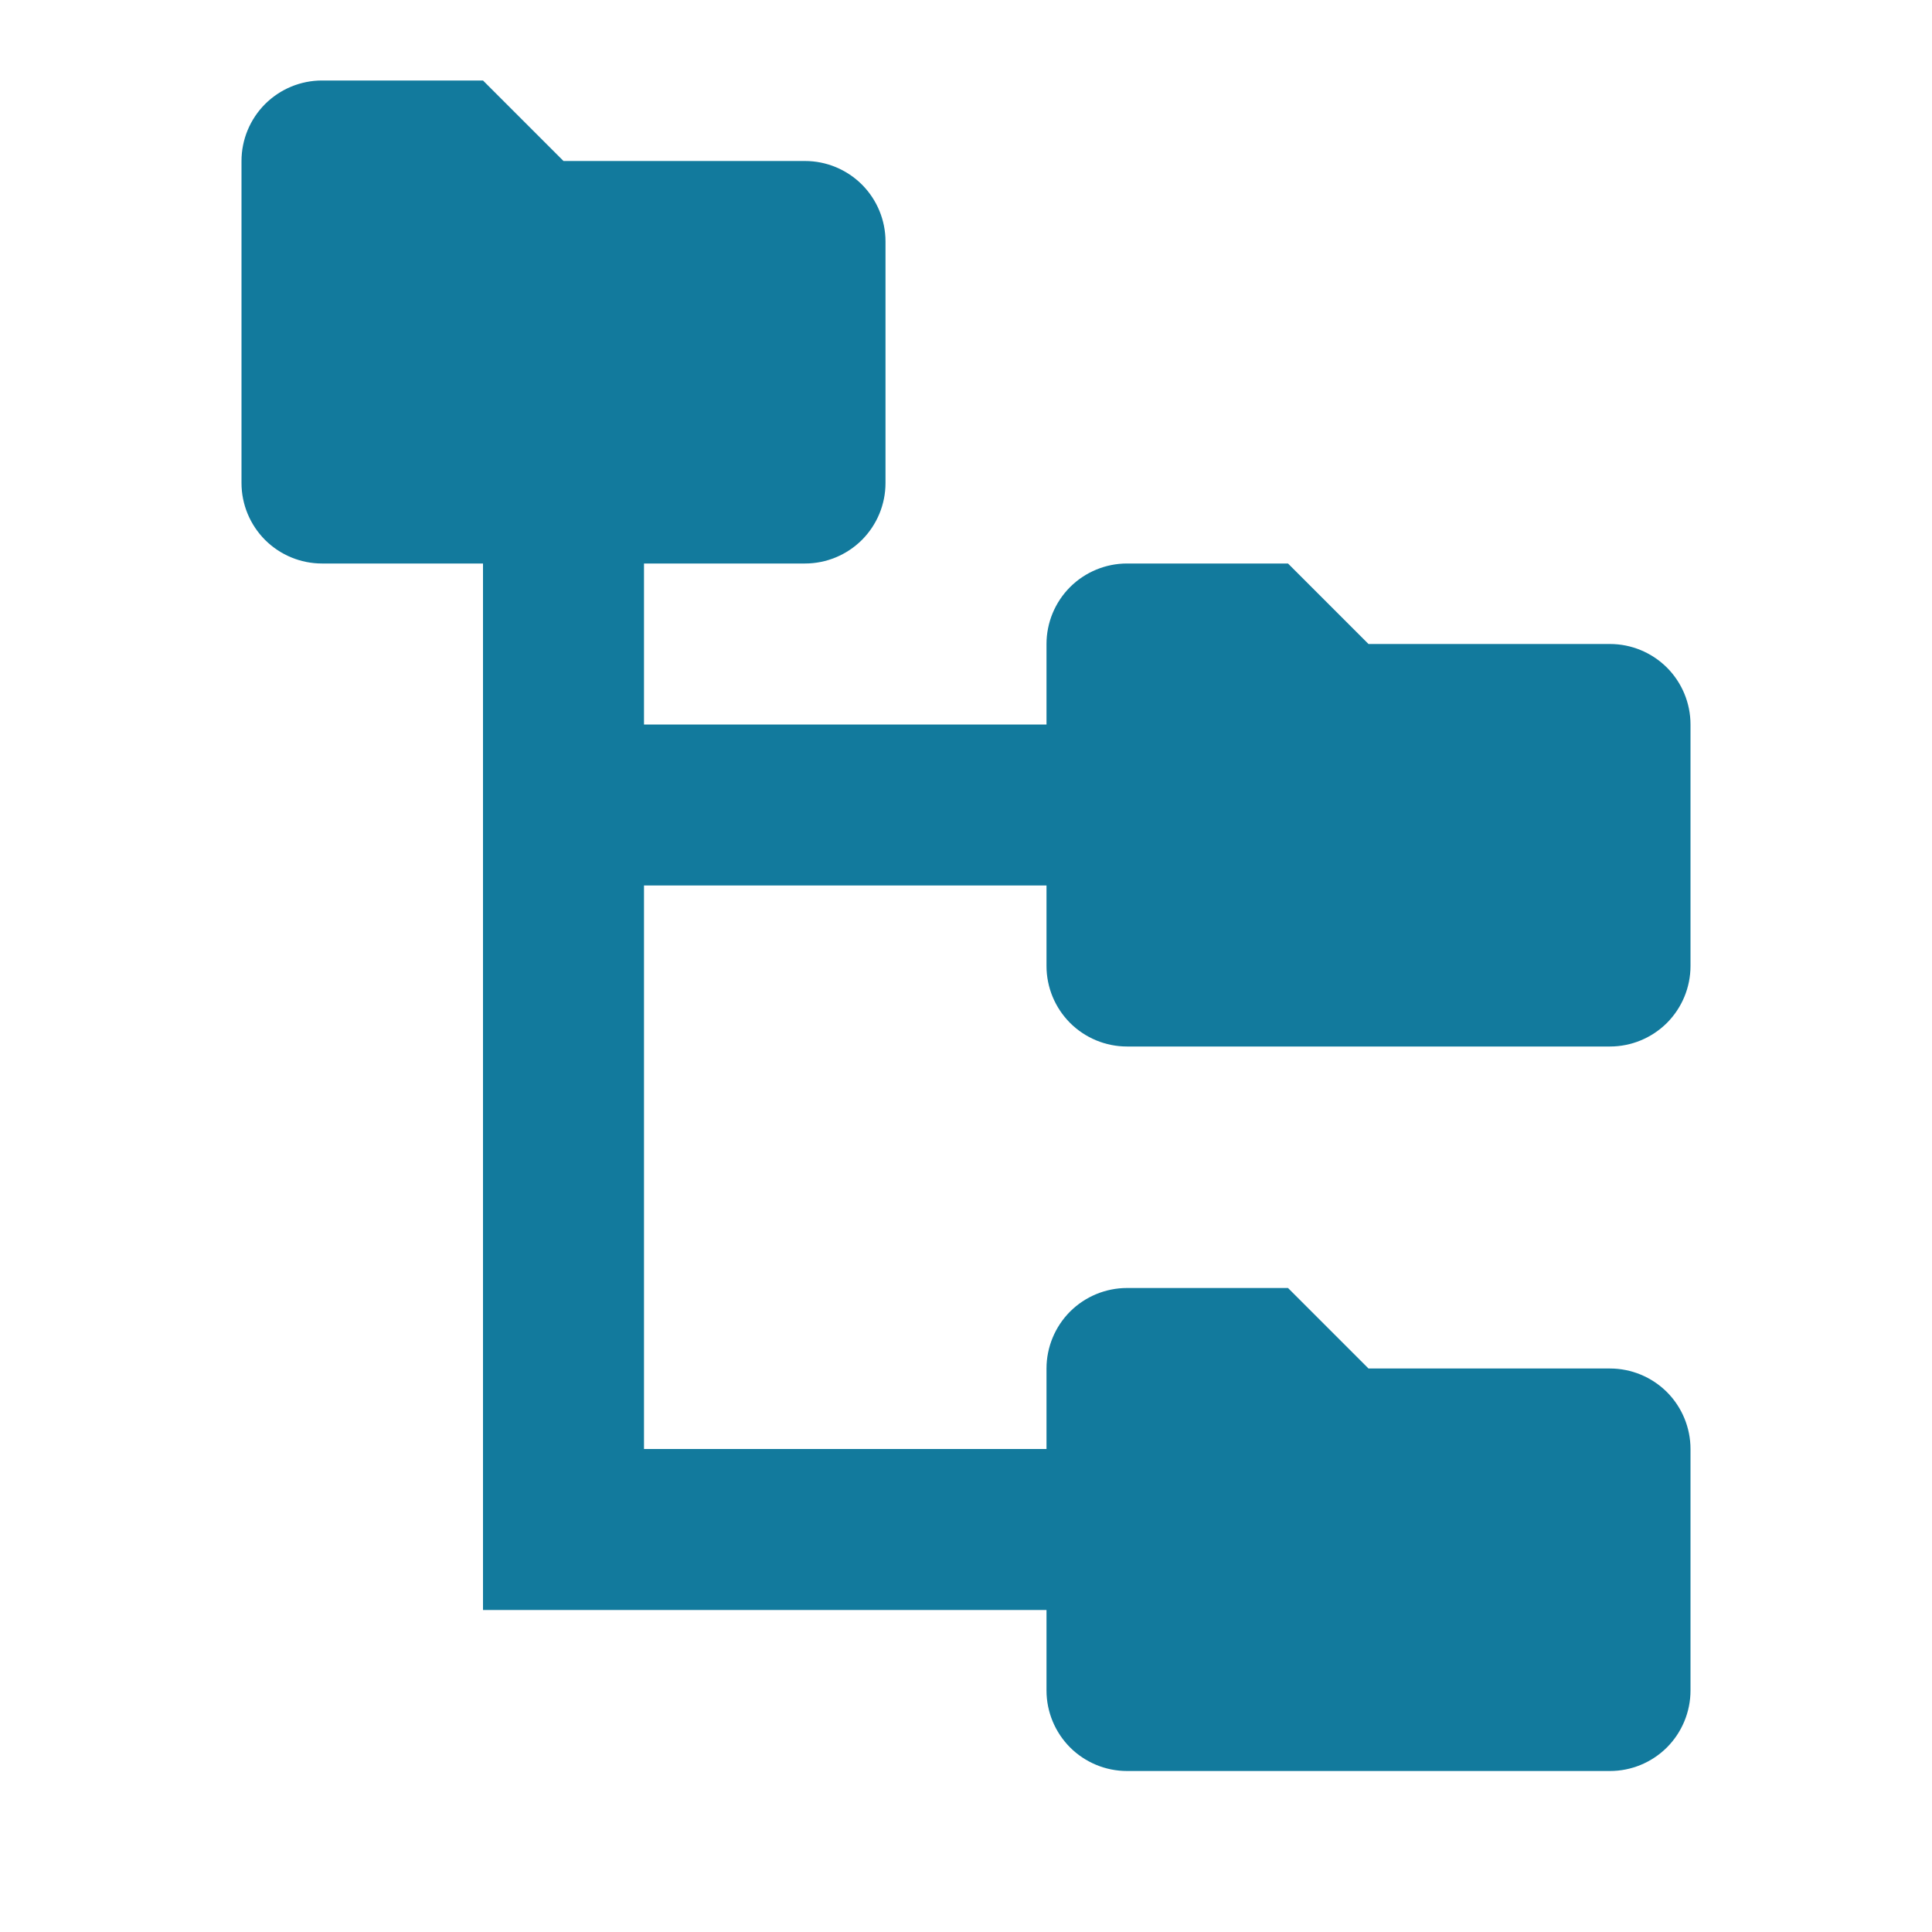
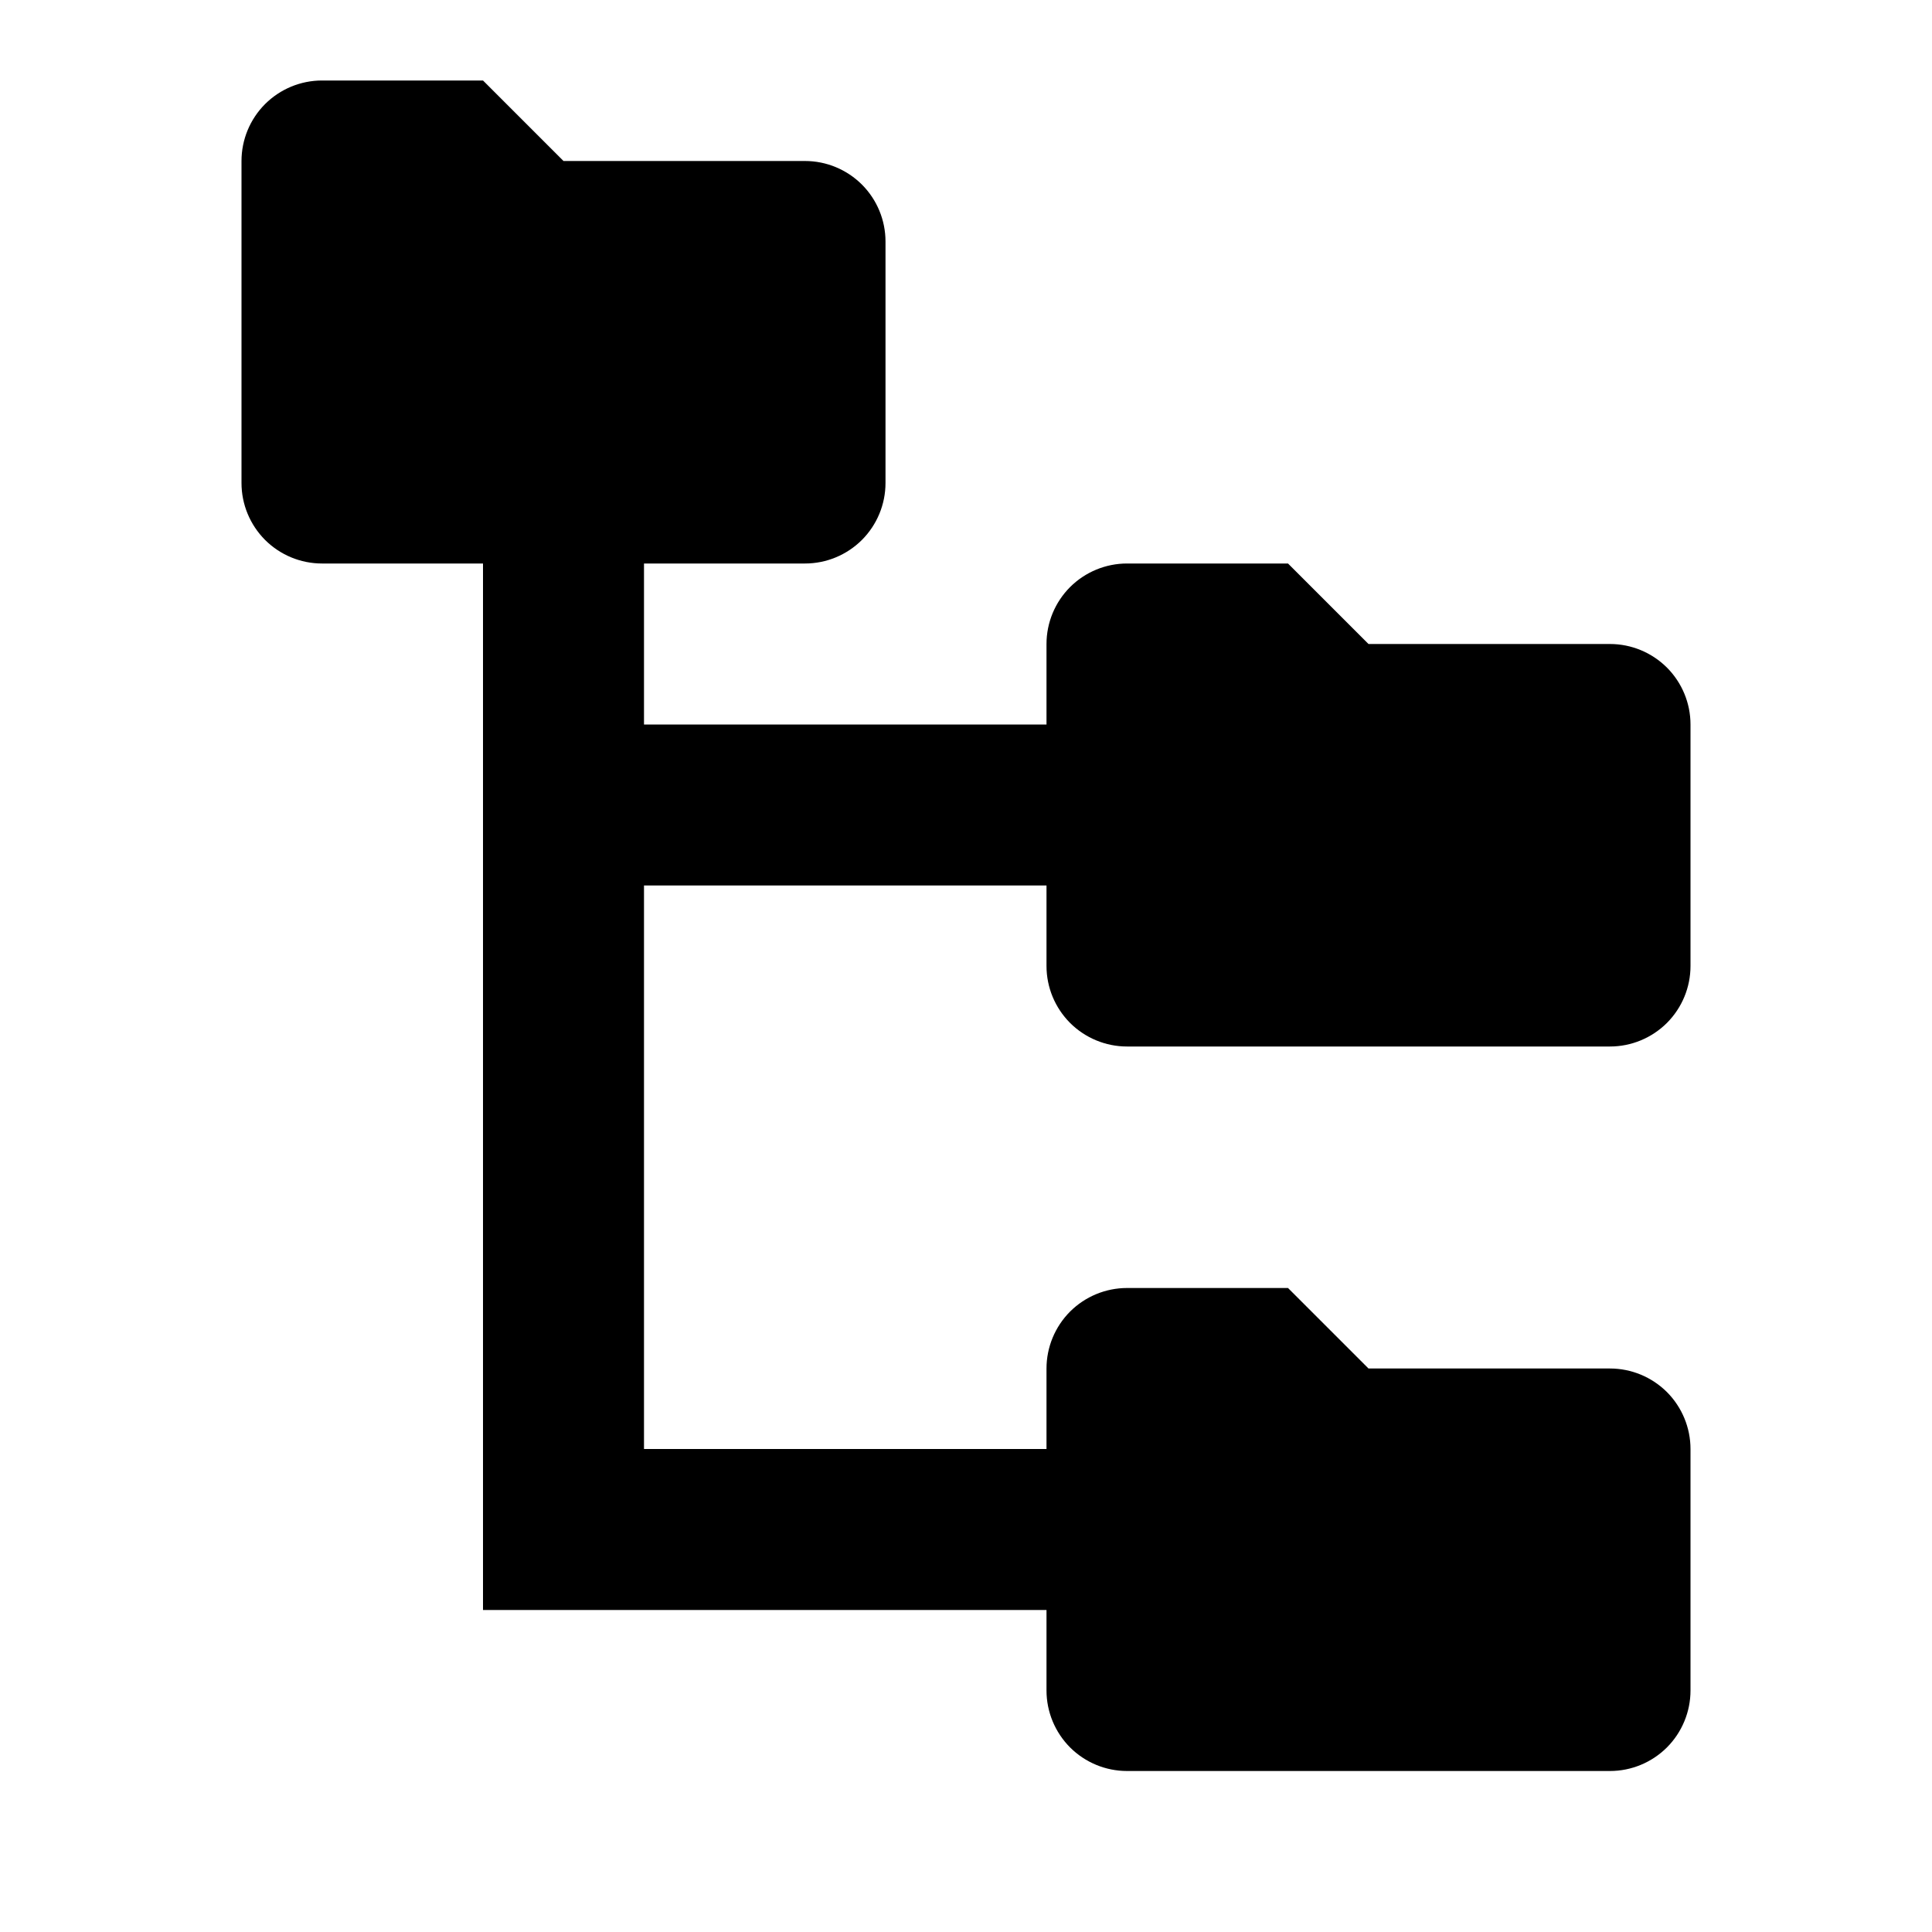
<svg xmlns="http://www.w3.org/2000/svg" width="30" height="30" viewBox="0 0 30 30" fill="none">
-   <path d="M17.5 16.25H25C25.331 16.25 25.649 16.118 25.884 15.884C26.118 15.649 26.25 15.332 26.25 15V11.25C26.25 10.918 26.118 10.601 25.884 10.366C25.649 10.132 25.331 10 25 10H21.25L20 8.75H17.5C17.169 8.75 16.851 8.882 16.616 9.116C16.382 9.351 16.25 9.668 16.25 10V11.25H10V8.75H12.5C12.832 8.75 13.149 8.618 13.384 8.384C13.618 8.149 13.75 7.832 13.75 7.5V3.75C13.75 3.418 13.618 3.101 13.384 2.866C13.149 2.632 12.832 2.5 12.5 2.5H8.75L7.5 1.25H5C4.668 1.25 4.351 1.382 4.116 1.616C3.882 1.851 3.75 2.168 3.75 2.5V7.5C3.75 7.832 3.882 8.149 4.116 8.384C4.351 8.618 4.668 8.75 5 8.75H7.5V25H16.25V26.25C16.25 26.581 16.382 26.899 16.616 27.134C16.851 27.368 17.169 27.5 17.5 27.5H25C25.331 27.5 25.649 27.368 25.884 27.134C26.118 26.899 26.25 26.581 26.25 26.25V22.5C26.25 22.169 26.118 21.851 25.884 21.616C25.649 21.382 25.331 21.25 25 21.25H21.25L20 20H17.5C17.169 20 16.851 20.132 16.616 20.366C16.382 20.601 16.25 20.919 16.25 21.25V22.5H10V13.75H16.25V15C16.25 15.332 16.382 15.649 16.616 15.884C16.851 16.118 17.169 16.25 17.5 16.25Z" fill="#127A9D" />
+   <path d="M17.5 16.25H25C25.331 16.25 25.649 16.118 25.884 15.884C26.118 15.649 26.25 15.332 26.25 15V11.25C26.25 10.918 26.118 10.601 25.884 10.366C25.649 10.132 25.331 10 25 10H21.25L20 8.75H17.5C17.169 8.75 16.851 8.882 16.616 9.116C16.382 9.351 16.25 9.668 16.25 10V11.25H10V8.75H12.5C12.832 8.75 13.149 8.618 13.384 8.384C13.618 8.149 13.75 7.832 13.75 7.5V3.75C13.75 3.418 13.618 3.101 13.384 2.866C13.149 2.632 12.832 2.5 12.5 2.5H8.75L7.5 1.25H5C4.668 1.25 4.351 1.382 4.116 1.616C3.882 1.851 3.75 2.168 3.75 2.5V7.5C3.75 7.832 3.882 8.149 4.116 8.384C4.351 8.618 4.668 8.75 5 8.75H7.5V25H16.25V26.25C16.25 26.581 16.382 26.899 16.616 27.134C16.851 27.368 17.169 27.5 17.5 27.5H25C25.331 27.5 25.649 27.368 25.884 27.134C26.118 26.899 26.25 26.581 26.25 26.25V22.5C26.25 22.169 26.118 21.851 25.884 21.616C25.649 21.382 25.331 21.25 25 21.25H21.25L20 20H17.5C17.169 20 16.851 20.132 16.616 20.366C16.382 20.601 16.25 20.919 16.25 21.25V22.5H10V13.75H16.25V15C16.25 15.332 16.382 15.649 16.616 15.884C16.851 16.118 17.169 16.25 17.5 16.25Z" fill="currentColor" />
</svg>
